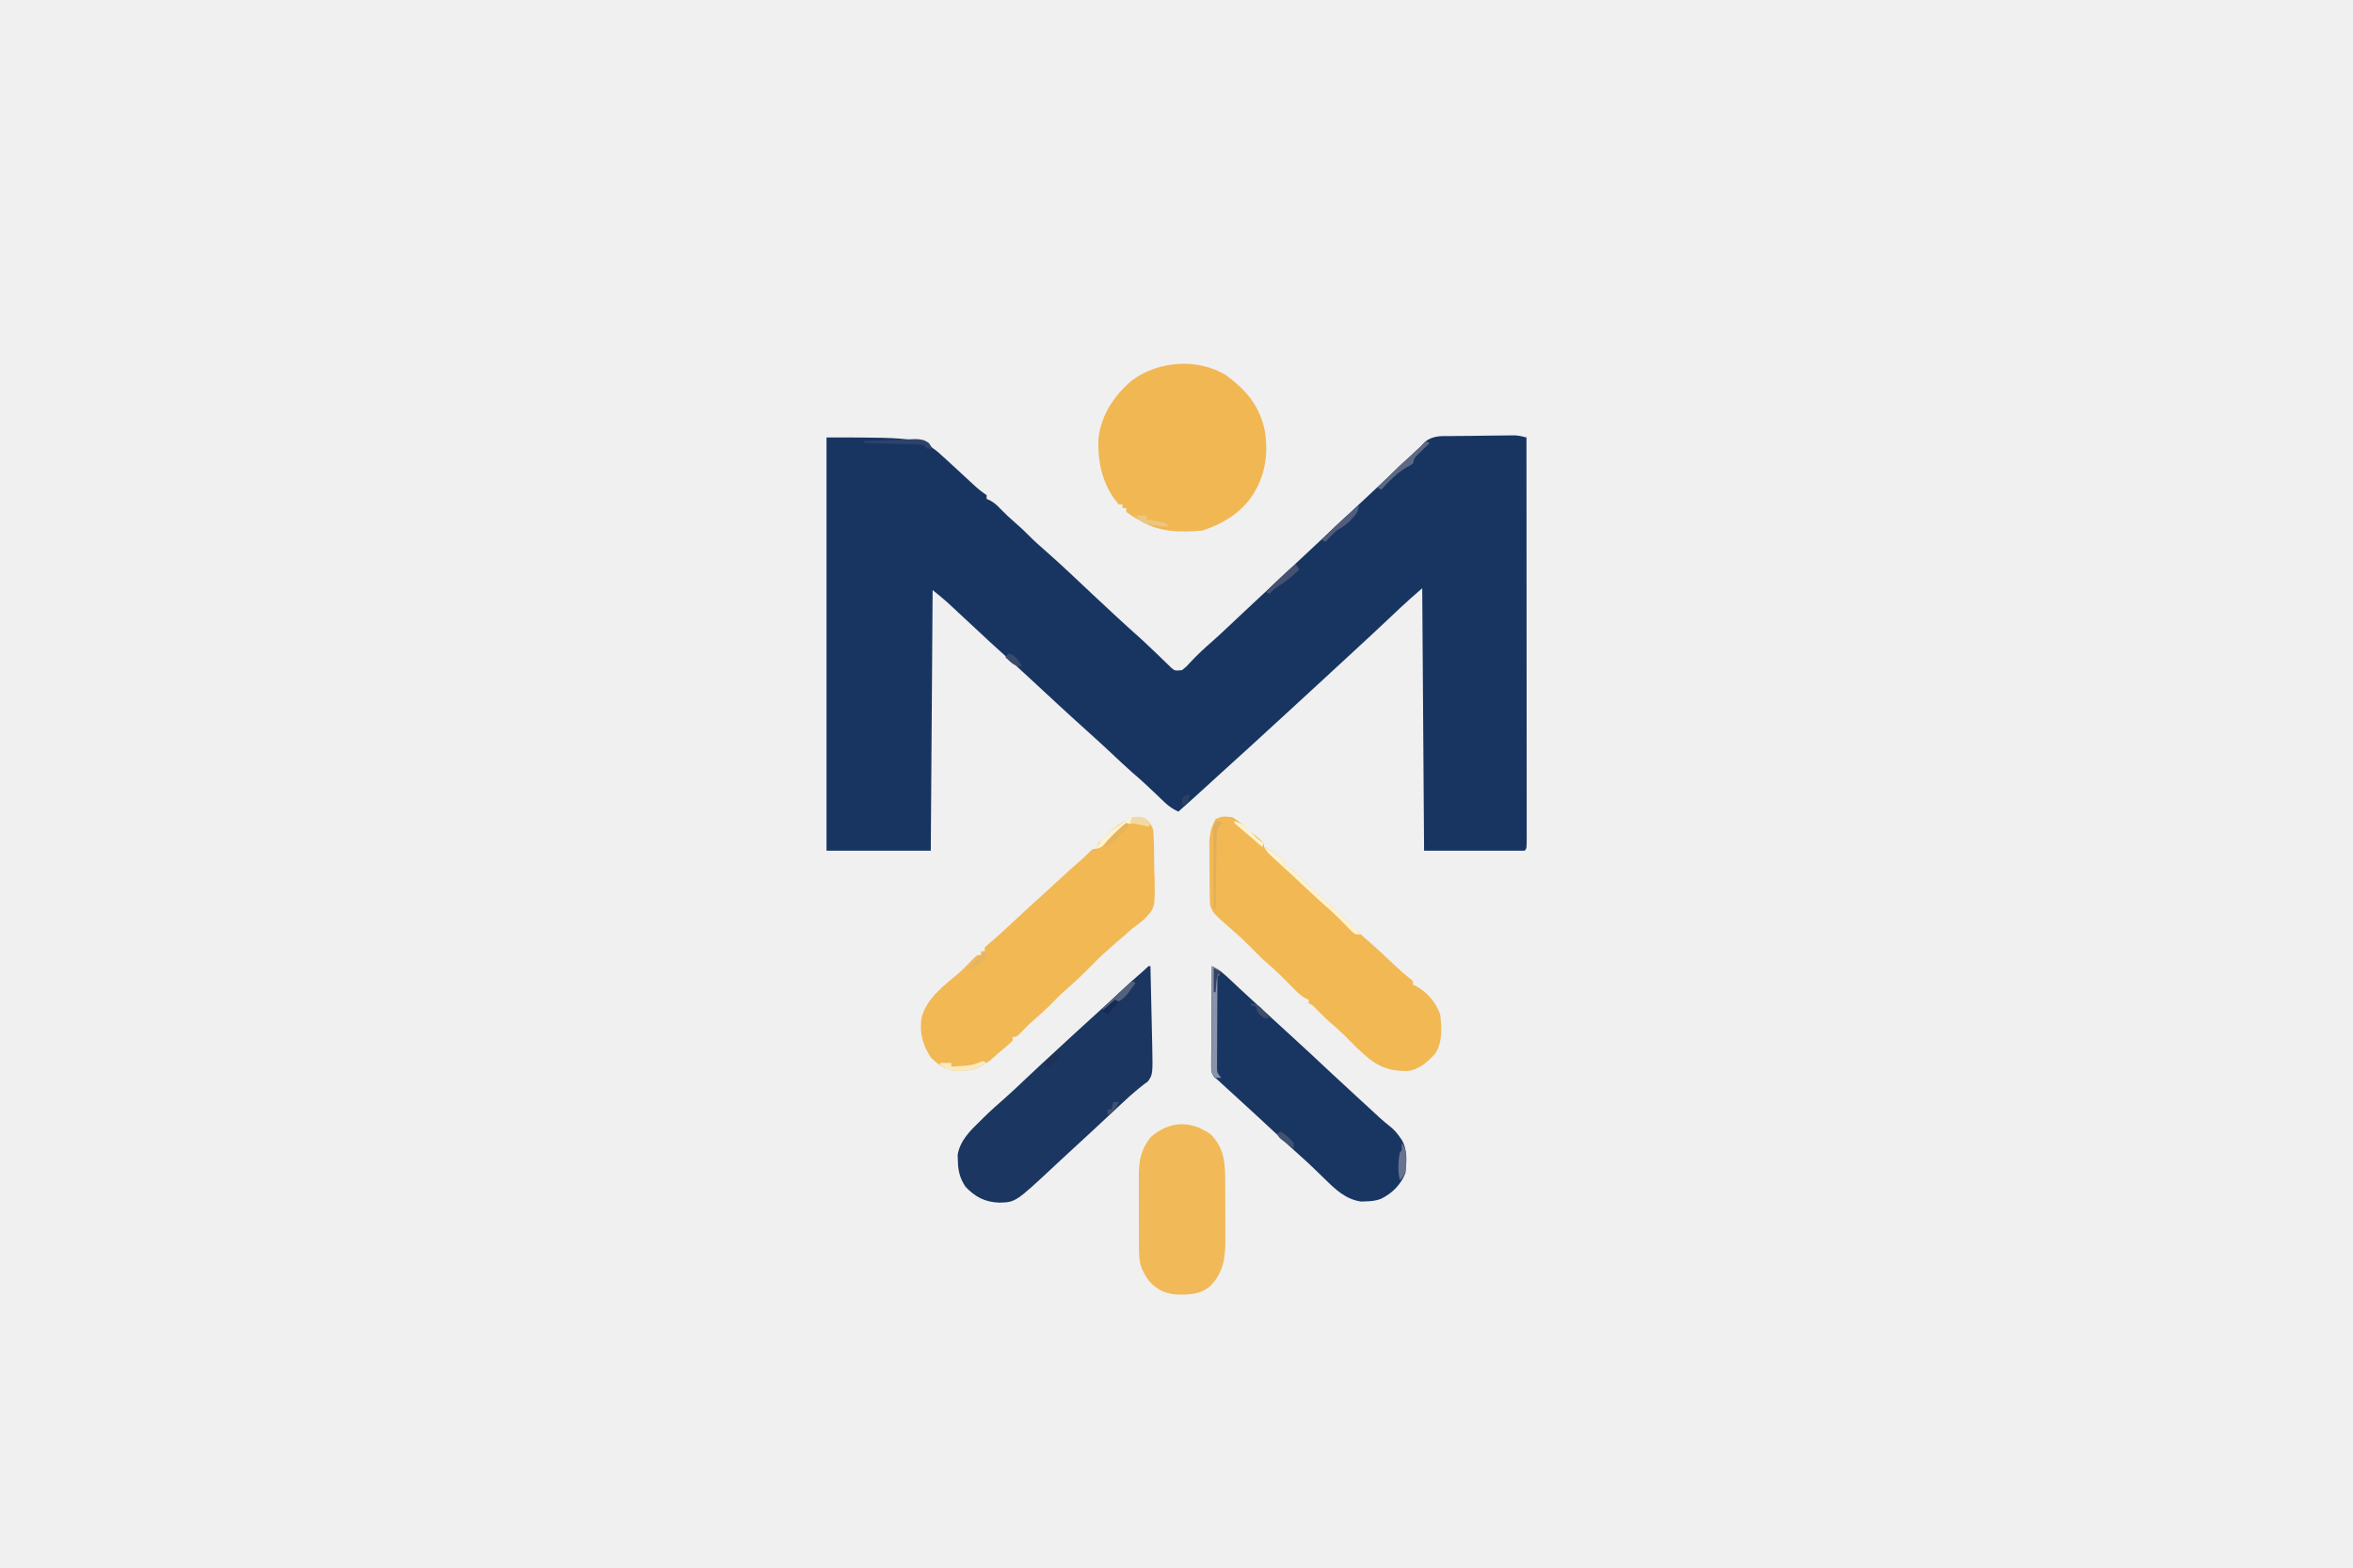
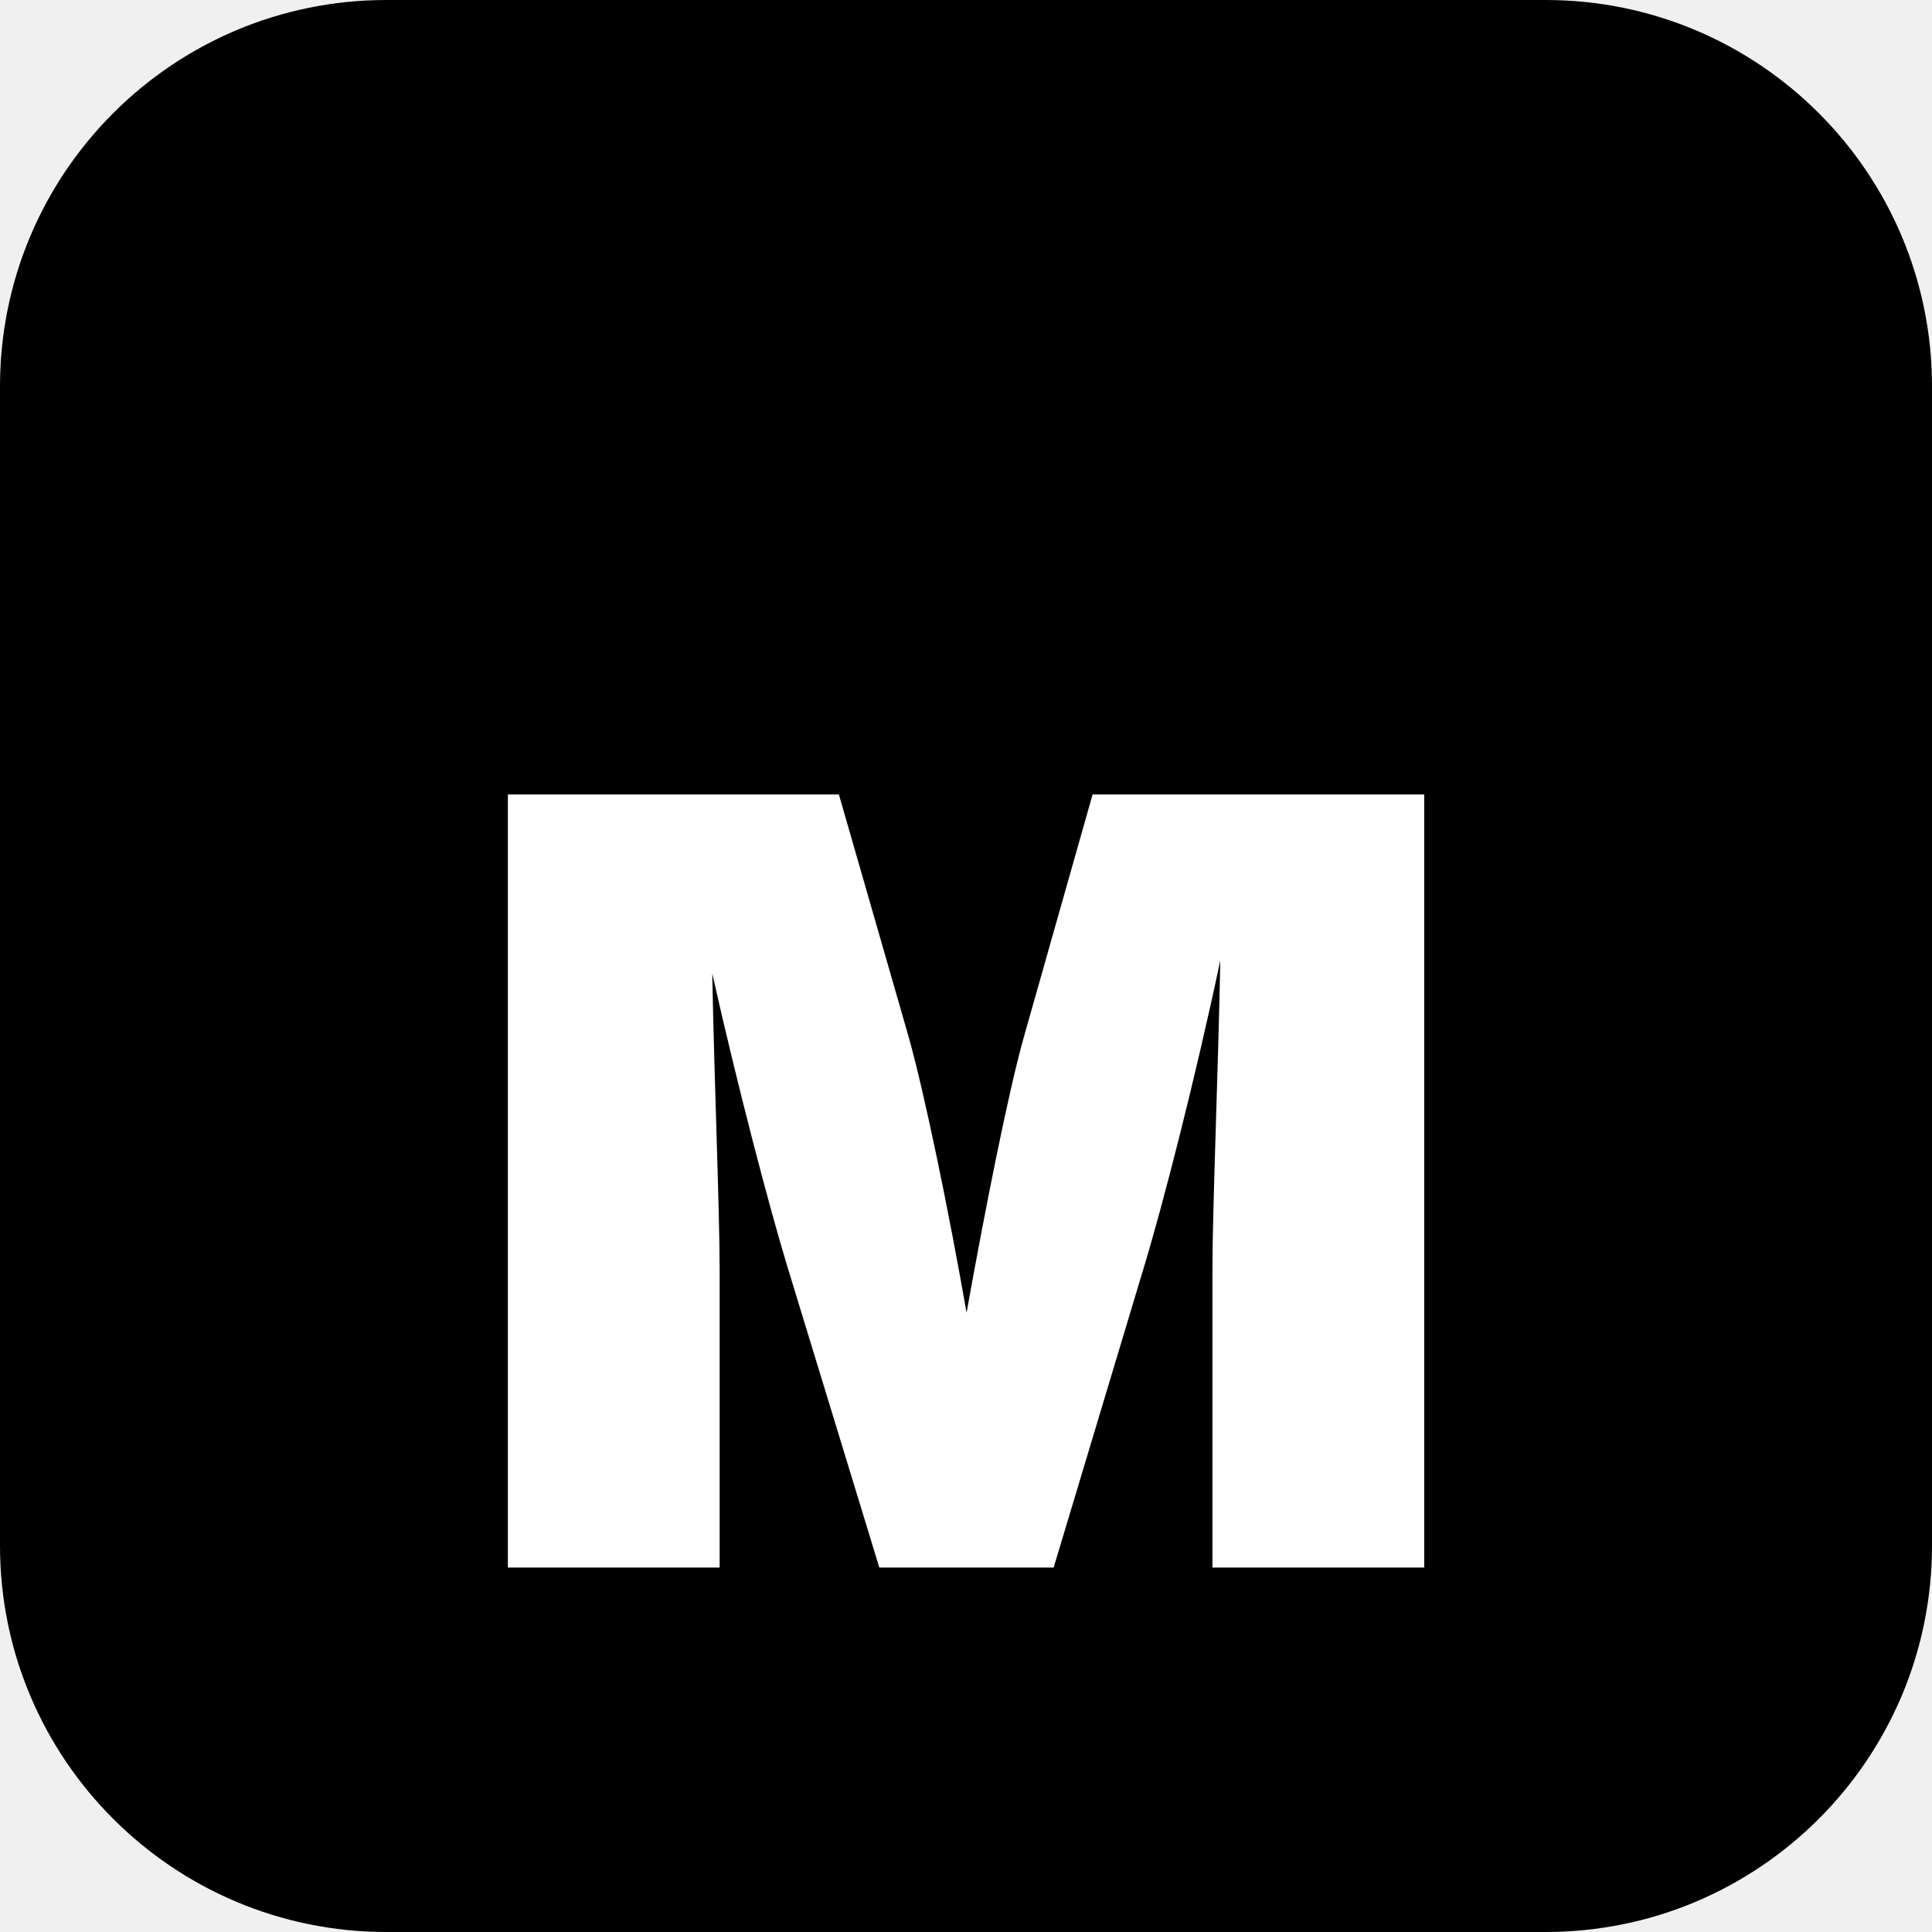
- <svg xmlns="http://www.w3.org/2000/svg" version="1.1" width="1264" height="842">
-   <path d="M0 0 C0.023 28.798 0.041 57.595 0.052 86.393 C0.057 99.763 0.064 113.133 0.075 126.503 C0.085 138.152 0.092 149.801 0.094 161.45 C0.095 167.622 0.098 173.794 0.106 179.966 C0.112 185.768 0.115 191.57 0.113 197.372 C0.113 199.508 0.115 201.645 0.119 203.781 C0.124 206.684 0.123 209.587 0.12 212.49 C0.125 213.775 0.125 213.775 0.129 215.087 C0.114 220.886 0.114 220.886 -1 222 C-18.82 222 -36.64 222 -55 222 C-55.495 152.205 -55.495 152.205 -56 81 C-62.101 86.307 -62.101 86.307 -68.043 91.762 C-68.717 92.399 -69.392 93.037 -70.087 93.694 C-70.78 94.352 -71.473 95.01 -72.188 95.688 C-78.896 102.027 -85.645 108.318 -92.439 114.564 C-95.13 117.039 -97.815 119.52 -100.5 122 C-101.582 122.999 -102.664 123.997 -103.746 124.996 C-105.926 127.009 -108.106 129.022 -110.285 131.035 C-117.015 137.252 -123.759 143.454 -130.516 149.641 C-132.511 151.468 -134.505 153.295 -136.498 155.123 C-137.497 156.039 -138.497 156.955 -139.496 157.871 C-142.022 160.186 -144.547 162.502 -147.07 164.82 C-152.498 169.805 -157.949 174.762 -163.434 179.684 C-166.325 182.294 -169.195 184.926 -172.062 187.562 C-176.994 192.096 -181.974 196.571 -187 201 C-189.926 199.671 -192.07 198.204 -194.391 195.988 C-195.013 195.399 -195.636 194.81 -196.277 194.203 C-196.928 193.579 -197.579 192.955 -198.25 192.312 C-199.609 191.026 -200.968 189.741 -202.328 188.457 C-202.936 187.879 -203.543 187.302 -204.169 186.706 C-206.653 184.392 -209.216 182.175 -211.789 179.961 C-215.721 176.474 -219.53 172.854 -223.365 169.26 C-227.716 165.187 -232.112 161.169 -236.555 157.195 C-246.93 147.88 -257.127 138.362 -267.359 128.891 C-272.172 124.439 -276.988 119.995 -281.875 115.625 C-286.093 111.845 -290.24 107.994 -294.375 104.125 C-299.112 99.694 -303.852 95.267 -308.625 90.875 C-309.545 90.027 -310.466 89.179 -311.414 88.305 C-313.869 86.117 -316.433 84.054 -319 82 C-319.33 128.2 -319.66 174.4 -320 222 C-338.48 222 -356.96 222 -376 222 C-376 148.74 -376 75.48 -376 0 C-324.552 0 -324.552 0 -311.25 12.25 C-310.751 12.708 -310.252 13.166 -309.739 13.638 C-307.044 16.114 -304.354 18.597 -301.668 21.082 C-301.127 21.581 -300.586 22.08 -300.028 22.595 C-298.991 23.552 -297.955 24.511 -296.921 25.472 C-294.687 27.531 -292.536 29.309 -290 31 C-290 31.66 -290 32.32 -290 33 C-289.407 33.264 -288.814 33.529 -288.203 33.801 C-285.92 35.044 -284.526 36.304 -282.75 38.188 C-280.26 40.757 -277.715 43.169 -275 45.5 C-272.394 47.746 -269.911 50.046 -267.5 52.5 C-264.568 55.478 -261.497 58.219 -258.336 60.949 C-249.68 68.549 -241.353 76.535 -232.957 84.418 C-224.306 92.536 -215.613 100.602 -206.75 108.488 C-204.528 110.518 -202.352 112.577 -200.188 114.668 C-199.517 115.31 -198.847 115.952 -198.156 116.614 C-196.821 117.894 -195.495 119.183 -194.176 120.48 C-193.564 121.065 -192.951 121.651 -192.32 122.254 C-191.776 122.783 -191.233 123.312 -190.672 123.858 C-188.787 125.376 -188.787 125.376 -185 125 C-182.589 123.038 -182.589 123.038 -180.25 120.438 C-176.684 116.658 -172.998 113.203 -169.066 109.805 C-165.778 106.932 -162.611 103.935 -159.438 100.938 C-158.031 99.614 -156.625 98.292 -155.219 96.969 C-154.515 96.306 -153.811 95.644 -153.086 94.961 C-149.878 91.945 -146.658 88.941 -143.438 85.938 C-142.822 85.364 -142.207 84.79 -141.574 84.199 C-139.098 81.889 -136.622 79.58 -134.146 77.271 C-126.414 70.06 -118.691 62.839 -110.981 55.606 C-106.493 51.397 -101.999 47.196 -97.5 43 C-92.369 38.214 -87.244 33.423 -82.125 28.625 C-81.144 27.706 -81.144 27.706 -80.143 26.768 C-76.562 23.41 -72.988 20.045 -69.422 16.672 C-68.662 15.954 -67.903 15.237 -67.121 14.498 C-65.665 13.122 -64.211 11.745 -62.758 10.366 C-62.093 9.737 -61.428 9.109 -60.742 8.461 C-60.163 7.912 -59.584 7.364 -58.988 6.798 C-58.332 6.205 -57.676 5.611 -57 5 C-56.154 4.119 -55.308 3.238 -54.437 2.33 C-50.211 -1.14 -45.523 -0.746 -40.273 -0.742 C-39.248 -0.76 -38.223 -0.777 -37.167 -0.795 C-33.903 -0.845 -30.639 -0.86 -27.375 -0.875 C-25.172 -0.907 -22.969 -0.941 -20.766 -0.977 C-12.679 -1.084 -12.679 -1.084 -8.673 -1.101 C-7.865 -1.106 -7.057 -1.111 -6.225 -1.116 C-4.019 -1.001 -2.128 -0.564 0 0 Z " fill="#183562" transform="translate(820,235)" />
-   <path d="M0 0 C3.3 1.993 6.112 4.457 9 7 C10.164 7.967 10.164 7.967 11.352 8.953 C15.453 12.402 15.453 12.402 17 14 C17 14.66 17 15.32 17 16 C17.583 16.268 18.165 16.536 18.766 16.812 C21.028 18.015 22.806 19.338 24.75 21 C25.67 21.773 25.67 21.773 26.609 22.562 C28 24 28 24 28 26 C28.572 26.244 29.145 26.487 29.734 26.738 C32.404 28.225 34.138 29.981 36.25 32.188 C39.614 35.628 43.053 38.853 46.699 41.988 C53.835 48.227 60.78 54.695 67.426 61.453 C69.685 63.673 72.089 65.708 74.488 67.773 C78.619 71.435 82.621 75.235 86.633 79.026 C89.344 81.576 92.016 84.012 94.957 86.301 C95.631 86.862 96.305 87.422 97 88 C97 88.66 97 89.32 97 90 C97.587 90.262 98.173 90.523 98.777 90.793 C104.628 93.97 109.693 99.841 111.688 106.188 C112.487 113.38 112.985 120.647 109 127 C104.794 131.528 100.348 135.619 94.047 136.336 C80.923 136.491 75.248 131.953 66 123 C63.965 120.98 61.945 118.946 59.934 116.902 C57.379 114.389 54.676 112.071 51.957 109.738 C49.329 107.404 46.884 104.912 44.445 102.383 C43.029 100.891 43.029 100.891 41 100 C41 99.34 41 98.68 41 98 C40.469 97.798 39.938 97.595 39.391 97.387 C35.958 95.395 33.491 92.655 30.75 89.812 C26.641 85.622 22.502 81.603 18.023 77.805 C14.905 75.024 12.006 72.026 9.073 69.053 C5.814 65.767 2.433 62.702 -1.078 59.691 C-10.547 51.358 -10.547 51.358 -12 47 C-12.121 44.133 -12.188 41.29 -12.203 38.422 C-12.209 37.577 -12.215 36.732 -12.22 35.862 C-12.23 34.073 -12.236 32.284 -12.24 30.496 C-12.25 27.774 -12.281 25.053 -12.312 22.332 C-12.319 20.591 -12.324 18.85 -12.328 17.109 C-12.34 16.302 -12.353 15.494 -12.366 14.662 C-12.345 9.378 -11.509 5.68 -9 1 C-5.726 -0.637 -3.649 -0.463 0 0 Z " fill="#F1B854" transform="translate(662,439)" />
-   <path d="M0 0 C2.784 2.016 4.669 3.651 5.51 7.078 C5.763 9.638 5.85 12.154 5.875 14.727 C5.894 15.67 5.913 16.613 5.933 17.586 C5.962 19.581 5.978 21.576 5.981 23.572 C6 26.598 6.103 29.613 6.211 32.637 C6.481 48.52 6.481 48.52 1.198 54.277 C-1.072 56.378 -3.485 58.204 -6 60 C-7.409 61.235 -8.808 62.482 -10.188 63.75 C-11.456 64.836 -12.727 65.92 -14 67 C-18.488 70.868 -22.858 74.757 -27 79 C-31.838 83.931 -36.724 88.692 -41.969 93.188 C-45.038 95.927 -47.885 98.877 -50.773 101.805 C-53.438 104.432 -56.234 106.864 -59.078 109.293 C-61.712 111.633 -64.136 114.155 -66.555 116.715 C-68 118 -68 118 -70 118 C-70 118.66 -70 119.32 -70 120 C-71.504 121.516 -71.504 121.516 -73.562 123.25 C-74.295 123.869 -75.027 124.487 -75.781 125.125 C-76.513 125.744 -77.246 126.362 -78 127 C-78.608 127.557 -79.217 128.114 -79.844 128.688 C-86.072 134.35 -91.816 136.615 -100.285 136.348 C-106.052 135.609 -109.706 133.265 -113.812 129.25 C-118.362 122.49 -120.082 116.163 -119 108 C-116.434 97.355 -106.922 90.525 -98.953 83.738 C-96.037 81.143 -93.356 78.329 -90.664 75.504 C-89 74 -89 74 -87 74 C-87 73.34 -87 72.68 -87 72 C-86.34 72 -85.68 72 -85 72 C-85 71.34 -85 70.68 -85 70 C-83.777 68.766 -83.777 68.766 -81.938 67.25 C-77.713 63.663 -73.663 59.918 -69.625 56.125 C-64.642 51.454 -59.625 46.832 -54.531 42.281 C-51.453 39.507 -48.414 36.692 -45.375 33.875 C-41.171 29.978 -36.927 26.143 -32.582 22.402 C-31.207 21.183 -29.908 19.879 -28.625 18.562 C-27 17 -27 17 -25 17 C-24.505 15.515 -24.505 15.515 -24 14 C-17.896 7.713 -9.256 -1.089 0 0 Z " fill="#F1B854" transform="translate(614,439)" />
-   <path d="M0 0 C10.923 8.009 18.113 16.659 20.809 30.012 C22.778 43.156 20.805 54.901 13.176 65.91 C6.46 74.794 -2.151 79.863 -12.688 83.375 C-24.336 84.456 -35.376 84.389 -45.688 78.375 C-46.511 77.921 -47.335 77.468 -48.184 77 C-50.438 75.688 -50.438 75.688 -53.688 73.375 C-53.688 72.715 -53.688 72.055 -53.688 71.375 C-54.347 71.375 -55.008 71.375 -55.688 71.375 C-55.688 70.715 -55.688 70.055 -55.688 69.375 C-56.347 69.375 -57.008 69.375 -57.688 69.375 C-66.456 59.228 -69.253 46.53 -68.562 33.438 C-66.946 20.846 -59.916 10.492 -50.312 2.5 C-36.238 -7.824 -14.991 -9.337 0 0 Z " fill="#F1B753" transform="translate(658.6875,201.625)" />
-   <path d="M0 0 C3.971 1.846 6.851 4.446 10 7.438 C11.165 8.529 12.331 9.62 13.496 10.711 C14.082 11.262 14.669 11.814 15.273 12.382 C17.85 14.797 20.455 17.18 23.062 19.562 C24.053 20.47 25.044 21.378 26.035 22.285 C26.524 22.733 27.013 23.18 27.516 23.641 C30.515 26.387 33.512 29.135 36.509 31.884 C38.957 34.129 41.406 36.371 43.859 38.609 C50.311 44.503 56.7 50.46 63.068 56.443 C68.05 61.12 73.066 65.757 78.113 70.363 C80.157 72.23 82.197 74.102 84.23 75.98 C85.035 76.722 85.035 76.722 85.856 77.479 C87.341 78.849 88.825 80.219 90.309 81.59 C92.048 83.148 93.836 84.654 95.676 86.094 C97.778 87.818 99.219 89.34 100.75 91.562 C101.361 92.431 101.361 92.431 101.984 93.316 C105.164 98.587 104.616 105.088 104 111 C101.668 117.323 96.709 122.253 90.645 125.109 C87.854 126.049 85.626 126.332 82.688 126.375 C81.804 126.403 80.921 126.432 80.012 126.461 C71.772 125.2 66.371 119.974 60.625 114.312 C59.121 112.863 57.615 111.413 56.109 109.965 C55.396 109.274 54.682 108.583 53.947 107.871 C51.637 105.651 49.271 103.502 46.875 101.375 C42.734 97.685 38.674 93.915 34.625 90.125 C28.123 84.039 21.576 78.006 15 72 C12.812 70.001 10.624 68.001 8.438 66 C6.982 64.67 6.982 64.67 5.496 63.312 C4.672 62.549 3.849 61.786 3 61 C2.461 60.574 1.921 60.148 1.365 59.71 C-0.599 57.25 -0.361 55.455 -0.341 52.335 C-0.34 51.174 -0.34 50.013 -0.34 48.817 C-0.324 47.564 -0.309 46.311 -0.293 45.02 C-0.289 43.736 -0.284 42.453 -0.28 41.131 C-0.269 37.723 -0.239 34.315 -0.206 30.907 C-0.175 27.429 -0.162 23.95 -0.146 20.471 C-0.114 13.647 -0.063 6.824 0 0 Z " fill="#193662" transform="translate(651,519)" />
-   <path d="M0 0 C0.33 0 0.66 0 1 0 C1.169 7.098 1.329 14.197 1.482 21.295 C1.535 23.707 1.591 26.119 1.648 28.531 C1.731 32.009 1.806 35.487 1.879 38.965 C1.906 40.034 1.933 41.103 1.961 42.205 C2.275 58.176 2.275 58.176 -0.391 61.988 C-1.004 62.425 -1.618 62.862 -2.25 63.312 C-6.025 66.236 -9.576 69.303 -13.062 72.562 C-14.187 73.604 -15.312 74.646 -16.438 75.688 C-20.793 79.733 -25.135 83.794 -29.478 87.853 C-34.303 92.36 -39.159 96.83 -44.035 101.281 C-46.118 103.185 -48.186 105.104 -50.246 107.031 C-71.462 126.86 -71.462 126.86 -80.367 127.051 C-87.992 126.715 -93.159 123.99 -98.375 118.5 C-101.334 113.948 -102.327 110.113 -102.438 104.688 C-102.477 103.619 -102.517 102.55 -102.559 101.449 C-101.295 93.646 -95.687 88.244 -90.188 82.938 C-89.609 82.365 -89.031 81.792 -88.436 81.201 C-84.757 77.588 -80.939 74.173 -77.042 70.797 C-73.528 67.704 -70.145 64.473 -66.75 61.25 C-60.843 55.667 -54.903 50.127 -48.898 44.648 C-45.712 41.737 -42.543 38.807 -39.375 35.875 C-35.628 32.41 -31.865 28.967 -28.062 25.562 C-23.953 21.882 -19.909 18.137 -15.875 14.375 C-11.431 10.232 -6.959 6.138 -2.355 2.172 C-1.548 1.473 -0.755 0.755 0 0 Z " fill="#1A3661" transform="translate(617,519)" />
-   <path d="M0 0 C7.887 7.887 7.907 16.405 7.918 26.992 C7.923 28.616 7.923 28.616 7.928 30.272 C7.933 32.556 7.935 34.841 7.935 37.125 C7.937 40.606 7.956 44.086 7.975 47.566 C7.978 49.792 7.98 52.017 7.98 54.242 C7.988 55.276 7.995 56.309 8.002 57.374 C7.972 66.995 6.728 74.679 -0.25 81.75 C-5.76 86.312 -11.98 86.355 -18.902 86.133 C-25.048 85.43 -29.092 83.348 -33.125 78.688 C-37.232 73.01 -38.367 69.273 -38.395 62.321 C-38.402 61.259 -38.408 60.198 -38.415 59.104 C-38.416 57.968 -38.417 56.831 -38.418 55.66 C-38.421 54.483 -38.425 53.306 -38.428 52.093 C-38.433 49.605 -38.435 47.118 -38.435 44.631 C-38.437 40.83 -38.456 37.029 -38.475 33.229 C-38.478 30.81 -38.48 28.391 -38.48 25.973 C-38.488 24.838 -38.495 23.704 -38.502 22.535 C-38.478 14.204 -37.404 8.524 -32.25 1.75 C-22.17 -7.101 -10.963 -7.59 0 0 Z " fill="#F1B957" transform="translate(650.25,609.25)" />
-   <path d="M0 0 C1.98 0.99 1.98 0.99 4 2 C4 2.99 4 3.98 4 5 C3.67 5 3.34 5 3 5 C2.949 12.351 2.914 19.701 2.89 27.052 C2.88 29.554 2.866 32.055 2.849 34.557 C2.825 38.149 2.814 41.74 2.805 45.332 C2.794 46.454 2.784 47.576 2.773 48.732 C2.773 49.773 2.773 50.814 2.773 51.886 C2.769 52.803 2.764 53.72 2.759 54.665 C2.845 57.272 2.845 57.272 5 60 C4.01 60 3.02 60 2 60 C0 58 0 58 -0.241 55.558 C-0.236 54.532 -0.232 53.506 -0.227 52.449 C-0.227 51.288 -0.227 50.127 -0.227 48.93 C-0.216 47.672 -0.206 46.414 -0.195 45.117 C-0.192 43.833 -0.19 42.548 -0.187 41.225 C-0.179 37.808 -0.159 34.392 -0.137 30.976 C-0.117 27.491 -0.108 24.005 -0.098 20.52 C-0.076 13.68 -0.042 6.84 0 0 Z " fill="#8993AA" transform="translate(651,519)" />
-   <path d="M0 0 C2.939 1.352 5.292 2.899 7.75 5 C8.67 5.773 8.67 5.773 9.609 6.562 C11 8 11 8 11 10 C11.572 10.244 12.145 10.487 12.734 10.738 C15.404 12.225 17.138 13.981 19.25 16.188 C22.614 19.628 26.053 22.853 29.699 25.988 C37.387 32.71 44.862 39.696 52 47 C49 47 49 47 46.582 44.84 C45.651 43.88 44.728 42.912 43.812 41.938 C40.044 38.007 36.18 34.36 32.059 30.801 C28.708 27.87 25.484 24.808 22.25 21.75 C16.314 16.153 10.324 10.627 4.258 5.172 C2 3 2 3 0 0 Z " fill="#FDF3D2" transform="translate(679,455)" />
-   <path d="M0 0 C2.375 1.5 2.375 1.5 4 3 C3.67 3.66 3.34 4.32 3 5 C2.01 4.67 1.02 4.34 0 4 C-3.802 3.203 -5.367 2.906 -9 4 C-12.765 6.676 -15.948 9.997 -19.18 13.277 C-22 16 -22 16 -25 17 C-22.692 10.075 -13.836 5.082 -8 1 C-5.191 -0.405 -3.112 -0.249 0 0 Z " fill="#FDF3D1" transform="translate(614,439)" />
-   <path d="M0 0 C0.66 0.33 1.32 0.66 2 1 C1.434 1.543 0.868 2.085 0.285 2.645 C-0.448 3.36 -1.182 4.075 -1.938 4.812 C-2.668 5.52 -3.399 6.228 -4.152 6.957 C-6.208 8.955 -6.208 8.955 -7 12 C-8.531 13.07 -8.531 13.07 -10.5 14.125 C-15.808 17.25 -19.804 21.542 -24 26 C-24.66 25.67 -25.32 25.34 -26 25 C-14.184 13.007 -14.184 13.007 -7.758 7.535 C-5.033 5.155 -2.526 2.589 0 0 Z " fill="#5E6984" transform="translate(766,237)" />
-   <path d="M0 0 C0.99 0.33 1.98 0.66 3 1 C2.271 1.61 2.271 1.61 1.527 2.232 C-0.357 4.413 -0.391 5.441 -0.432 8.288 C-0.452 9.149 -0.472 10.009 -0.492 10.896 C-0.499 11.821 -0.505 12.746 -0.512 13.699 C-0.53 14.649 -0.548 15.6 -0.566 16.579 C-0.62 19.615 -0.654 22.651 -0.688 25.688 C-0.721 27.745 -0.755 29.803 -0.791 31.861 C-0.876 36.907 -0.943 41.954 -1 47 C-1.33 47 -1.66 47 -2 47 C-2.051 40.628 -2.086 34.256 -2.11 27.884 C-2.12 25.715 -2.134 23.546 -2.151 21.377 C-2.175 18.264 -2.186 15.152 -2.195 12.039 C-2.206 11.065 -2.216 10.091 -2.227 9.088 C-2.227 8.187 -2.227 7.286 -2.227 6.358 C-2.231 5.563 -2.236 4.768 -2.241 3.949 C-2 2 -2 2 0 0 Z " fill="#E1AF5A" transform="translate(654,441)" />
-   <path d="M0 0 C0.66 0.33 1.32 0.66 2 1 C-4.397 4.862 -9.539 5.988 -17 5 C-20.688 3.5 -20.688 3.5 -23 2 C-23 1.67 -23 1.34 -23 1 C-21.02 1 -19.04 1 -17 1 C-17 1.66 -17 2.32 -17 3 C-15.104 2.885 -13.208 2.758 -11.312 2.625 C-9.729 2.521 -9.729 2.521 -8.113 2.414 C-5.091 2.012 -2.805 1.13 0 0 Z " fill="#FAEAC2" transform="translate(528,570)" />
-   <path d="M0 0 C0.66 0.33 1.32 0.66 2 1 C1.069 2.296 0.13 3.587 -0.812 4.875 C-1.335 5.594 -1.857 6.314 -2.395 7.055 C-4.294 9.356 -6.307 10.675 -9 11.938 C-11.083 13.044 -12.422 14.264 -14 16 C-14.66 15.67 -15.32 15.34 -16 15 C-10.72 10.05 -5.44 5.1 0 0 Z " fill="#54617E" transform="translate(608,527)" />
-   <path d="M0 0 C0.66 0.99 1.32 1.98 2 3 C1.01 3 0.02 3 -1 3 C-1.66 2.34 -2.32 1.68 -3 1 C-5.432 0.755 -7.759 0.627 -10.195 0.586 C-11.256 0.557 -11.256 0.557 -12.339 0.527 C-14.601 0.467 -16.863 0.421 -19.125 0.375 C-20.658 0.337 -22.19 0.298 -23.723 0.258 C-27.482 0.162 -31.241 0.078 -35 0 C-35 -0.33 -35 -0.66 -35 -1 C-30.659 -1.193 -26.317 -1.371 -21.975 -1.537 C-20.499 -1.595 -19.022 -1.658 -17.546 -1.724 C-15.422 -1.818 -13.297 -1.899 -11.172 -1.977 C-9.894 -2.029 -8.616 -2.081 -7.3 -2.135 C-4.131 -2.005 -2.554 -1.811 0 0 Z " fill="#2D436C" transform="translate(499,238)" />
-   <path d="M0 0 C0 4.358 -2.297 6.017 -5.133 9.148 C-7.24 11.238 -9.422 12.546 -12 14 C-14.096 15.921 -16.034 17.942 -18 20 C-18.66 19.67 -19.32 19.34 -20 19 C-15.07 13.967 -10.091 9.078 -4.727 4.508 C-3.077 3.067 -1.529 1.567 0 0 Z " fill="#515D7A" transform="translate(730,271)" />
-   <path d="M0 0 C0.66 0.99 1.32 1.98 2 3 C-2.154 6.762 -6.116 10.209 -11 13 C-12.751 14.582 -12.751 14.582 -14 16 C-14.66 15.67 -15.32 15.34 -16 15 C-10.869 9.746 -5.593 4.76 0 0 Z " fill="#455271" transform="translate(696,303)" />
-   <path d="M0 0 C2.364 3.546 2.298 5.233 2.312 9.438 C2.329 10.571 2.346 11.704 2.363 12.871 C1.974 16.223 1.266 17.566 -1 20 C-2.188 14.854 -1.977 10.154 -1 5 C-0.67 4.67 -0.34 4.34 0 4 C0 2.68 0 1.36 0 0 Z " fill="#677490" transform="translate(753,614)" />
-   <path d="M0 0 C1.98 0 3.96 0 6 0 C6 0.66 6 1.32 6 2 C6.699 2.121 7.397 2.242 8.117 2.367 C9.027 2.535 9.937 2.702 10.875 2.875 C11.78 3.037 12.685 3.2 13.617 3.367 C16 4 16 4 18 6 C4.938 4.625 4.938 4.625 1.062 1.375 C0.712 0.921 0.361 0.468 0 0 Z " fill="#EBC783" transform="translate(610,277)" />
-   <path d="M0 0 C0.66 0.33 1.32 0.66 2 1 C0.447 2.634 -1.118 4.257 -2.688 5.875 C-3.558 6.78 -4.428 7.685 -5.324 8.617 C-7.879 10.893 -9.769 11.987 -13 13 C-9.058 8.12 -4.88 3.942 0 0 Z " fill="#E5B45C" transform="translate(605,442)" />
-   <path d="M0 0 C4.267 1.382 6.623 3.322 9.688 6.562 C12.537 9.695 12.537 9.695 16 12 C15.67 12.66 15.34 13.32 15 14 C14.504 13.564 14.007 13.129 13.496 12.68 C12.817 12.084 12.137 11.489 11.438 10.875 C10.714 10.241 9.991 9.607 9.246 8.953 C7.18 7.157 5.093 5.389 3 3.625 C2.01 2.759 1.02 1.893 0 1 C0 0.67 0 0.34 0 0 Z " fill="#FDF2D0" transform="translate(663,441)" />
-   <path d="M0 0 C5.415 -0.369 5.415 -0.369 8.375 1.5 C8.911 1.995 9.447 2.49 10 3 C9.67 3.66 9.34 4.32 9 5 C5.7 4.34 2.4 3.68 -1 3 C-0.67 2.01 -0.34 1.02 0 0 Z " fill="#F2D9A4" transform="translate(608,439)" />
-   <path d="M0 0 C2.938 1.469 4.81 3.579 7 6 C7 6.99 7 7.98 7 9 C5.684 8.047 4.372 7.087 3.062 6.125 C2.332 5.591 1.601 5.058 0.848 4.508 C-1 3 -1 3 -2 1 C-1.34 0.67 -0.68 0.34 0 0 Z " fill="#435171" transform="translate(688,608)" />
-   <path d="M0 0 C3.599 0.556 4.999 1.749 7.25 4.562 C8.031 5.523 8.031 5.523 8.828 6.504 C9.215 6.998 9.602 7.491 10 8 C7 8 7 8 4.812 6.125 C3 4 3 4 3 2 C2.01 1.67 1.02 1.34 0 1 C0 0.67 0 0.34 0 0 Z " fill="#3D4C6B" transform="translate(672,539)" />
-   <path d="M0 0 C3.829 1.453 5.121 3.429 7 7 C2.61 7 1.231 4.872 -2 2 C-1.34 1.34 -0.68 0.68 0 0 Z " fill="#3A4A6D" transform="translate(542,351)" />
-   <path d="M0 0 C0.66 0.33 1.32 0.66 2 1 C0.02 3.31 -1.96 5.62 -4 8 C-4.99 7.34 -5.98 6.68 -7 6 C-4.69 4.02 -2.38 2.04 0 0 Z " fill="#162C55" transform="translate(599,537)" />
-   <path d="M0 0 C-1.583 4.274 -4.506 6.265 -8 9 C-8.66 8.67 -9.32 8.34 -10 8 C-8.715 6.661 -7.421 5.329 -6.125 4 C-5.046 2.886 -5.046 2.886 -3.945 1.75 C-2 0 -2 0 0 0 Z " fill="#E6B561" transform="translate(530,512)" />
-   <path d="M0 0 C1.98 0.99 1.98 0.99 4 2 C3.34 2.66 2.68 3.32 2 4 C1.54 6.203 1.54 6.203 1.375 8.625 C1.3 9.442 1.225 10.26 1.148 11.102 C1.075 12.041 1.075 12.041 1 13 C0.67 13 0.34 13 0 13 C0 8.71 0 4.42 0 0 Z " fill="#364361" transform="translate(652,520)" />
-   <path d="M0 0 C0.99 0 1.98 0 3 0 C1.607 3.367 0.021 4.986 -3 7 C-3 6.01 -3 5.02 -3 4 C-2.34 4 -1.68 4 -1 4 C-0.67 2.68 -0.34 1.36 0 0 Z " fill="#425070" transform="translate(598,592)" />
-   <path d="M0 0 C0 3 0 3 -1.312 4.387 C-2.875 5.591 -4.438 6.796 -6 8 C-6.66 7.67 -7.32 7.34 -8 7 C-5.79 3.626 -3.536 1.911 0 0 Z " fill="#1E3057" transform="translate(569,565)" />
-   <path d="M0 0 C0.66 0 1.32 0 2 0 C1.688 1.875 1.688 1.875 1 4 C0.01 4.66 -0.98 5.32 -2 6 C-2 2 -2 2 0 0 Z " fill="#2D3F64" transform="translate(637,427)" />
+ <svg xmlns="http://www.w3.org/2000/svg" viewBox="0 0 200 200">
+   <rect width="200" height="200" rx="40" fill="#000000" />
+   <text x="50%" y="60%" fill="#ffffff" font-family="Inter, sans-serif" font-size="110" font-weight="900" text-anchor="middle" dominant-baseline="middle">M</text>
</svg>
